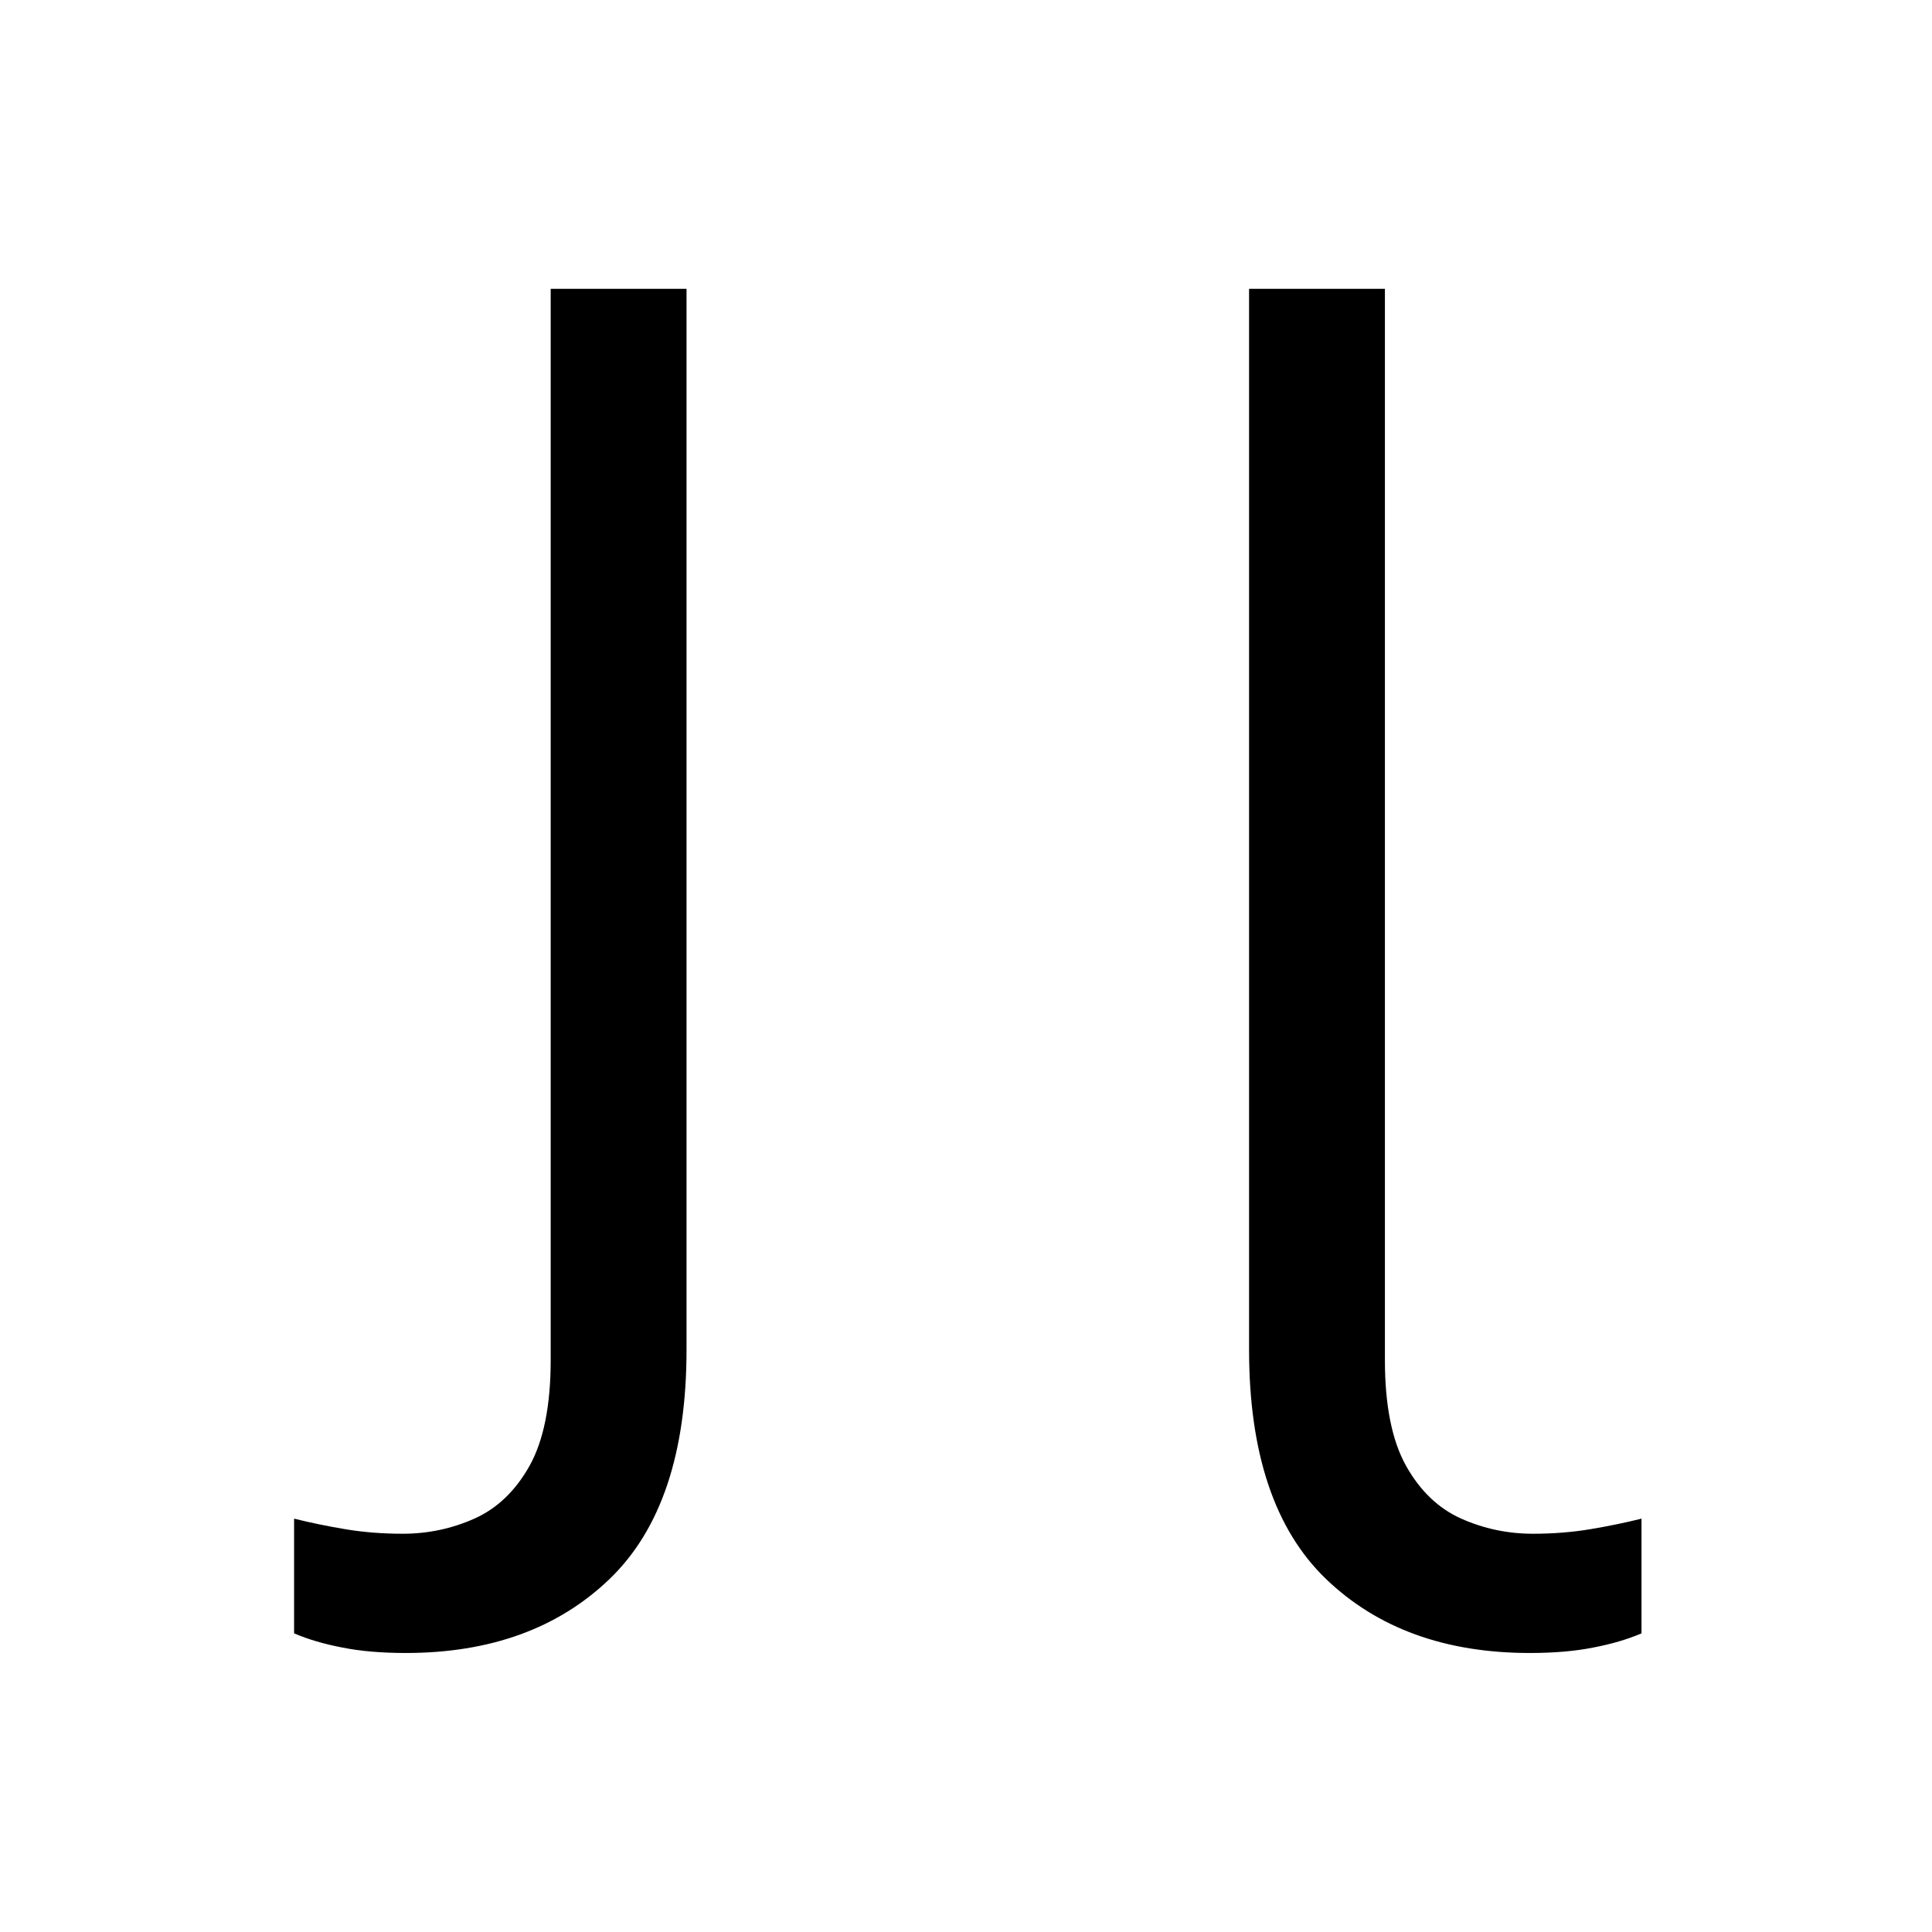
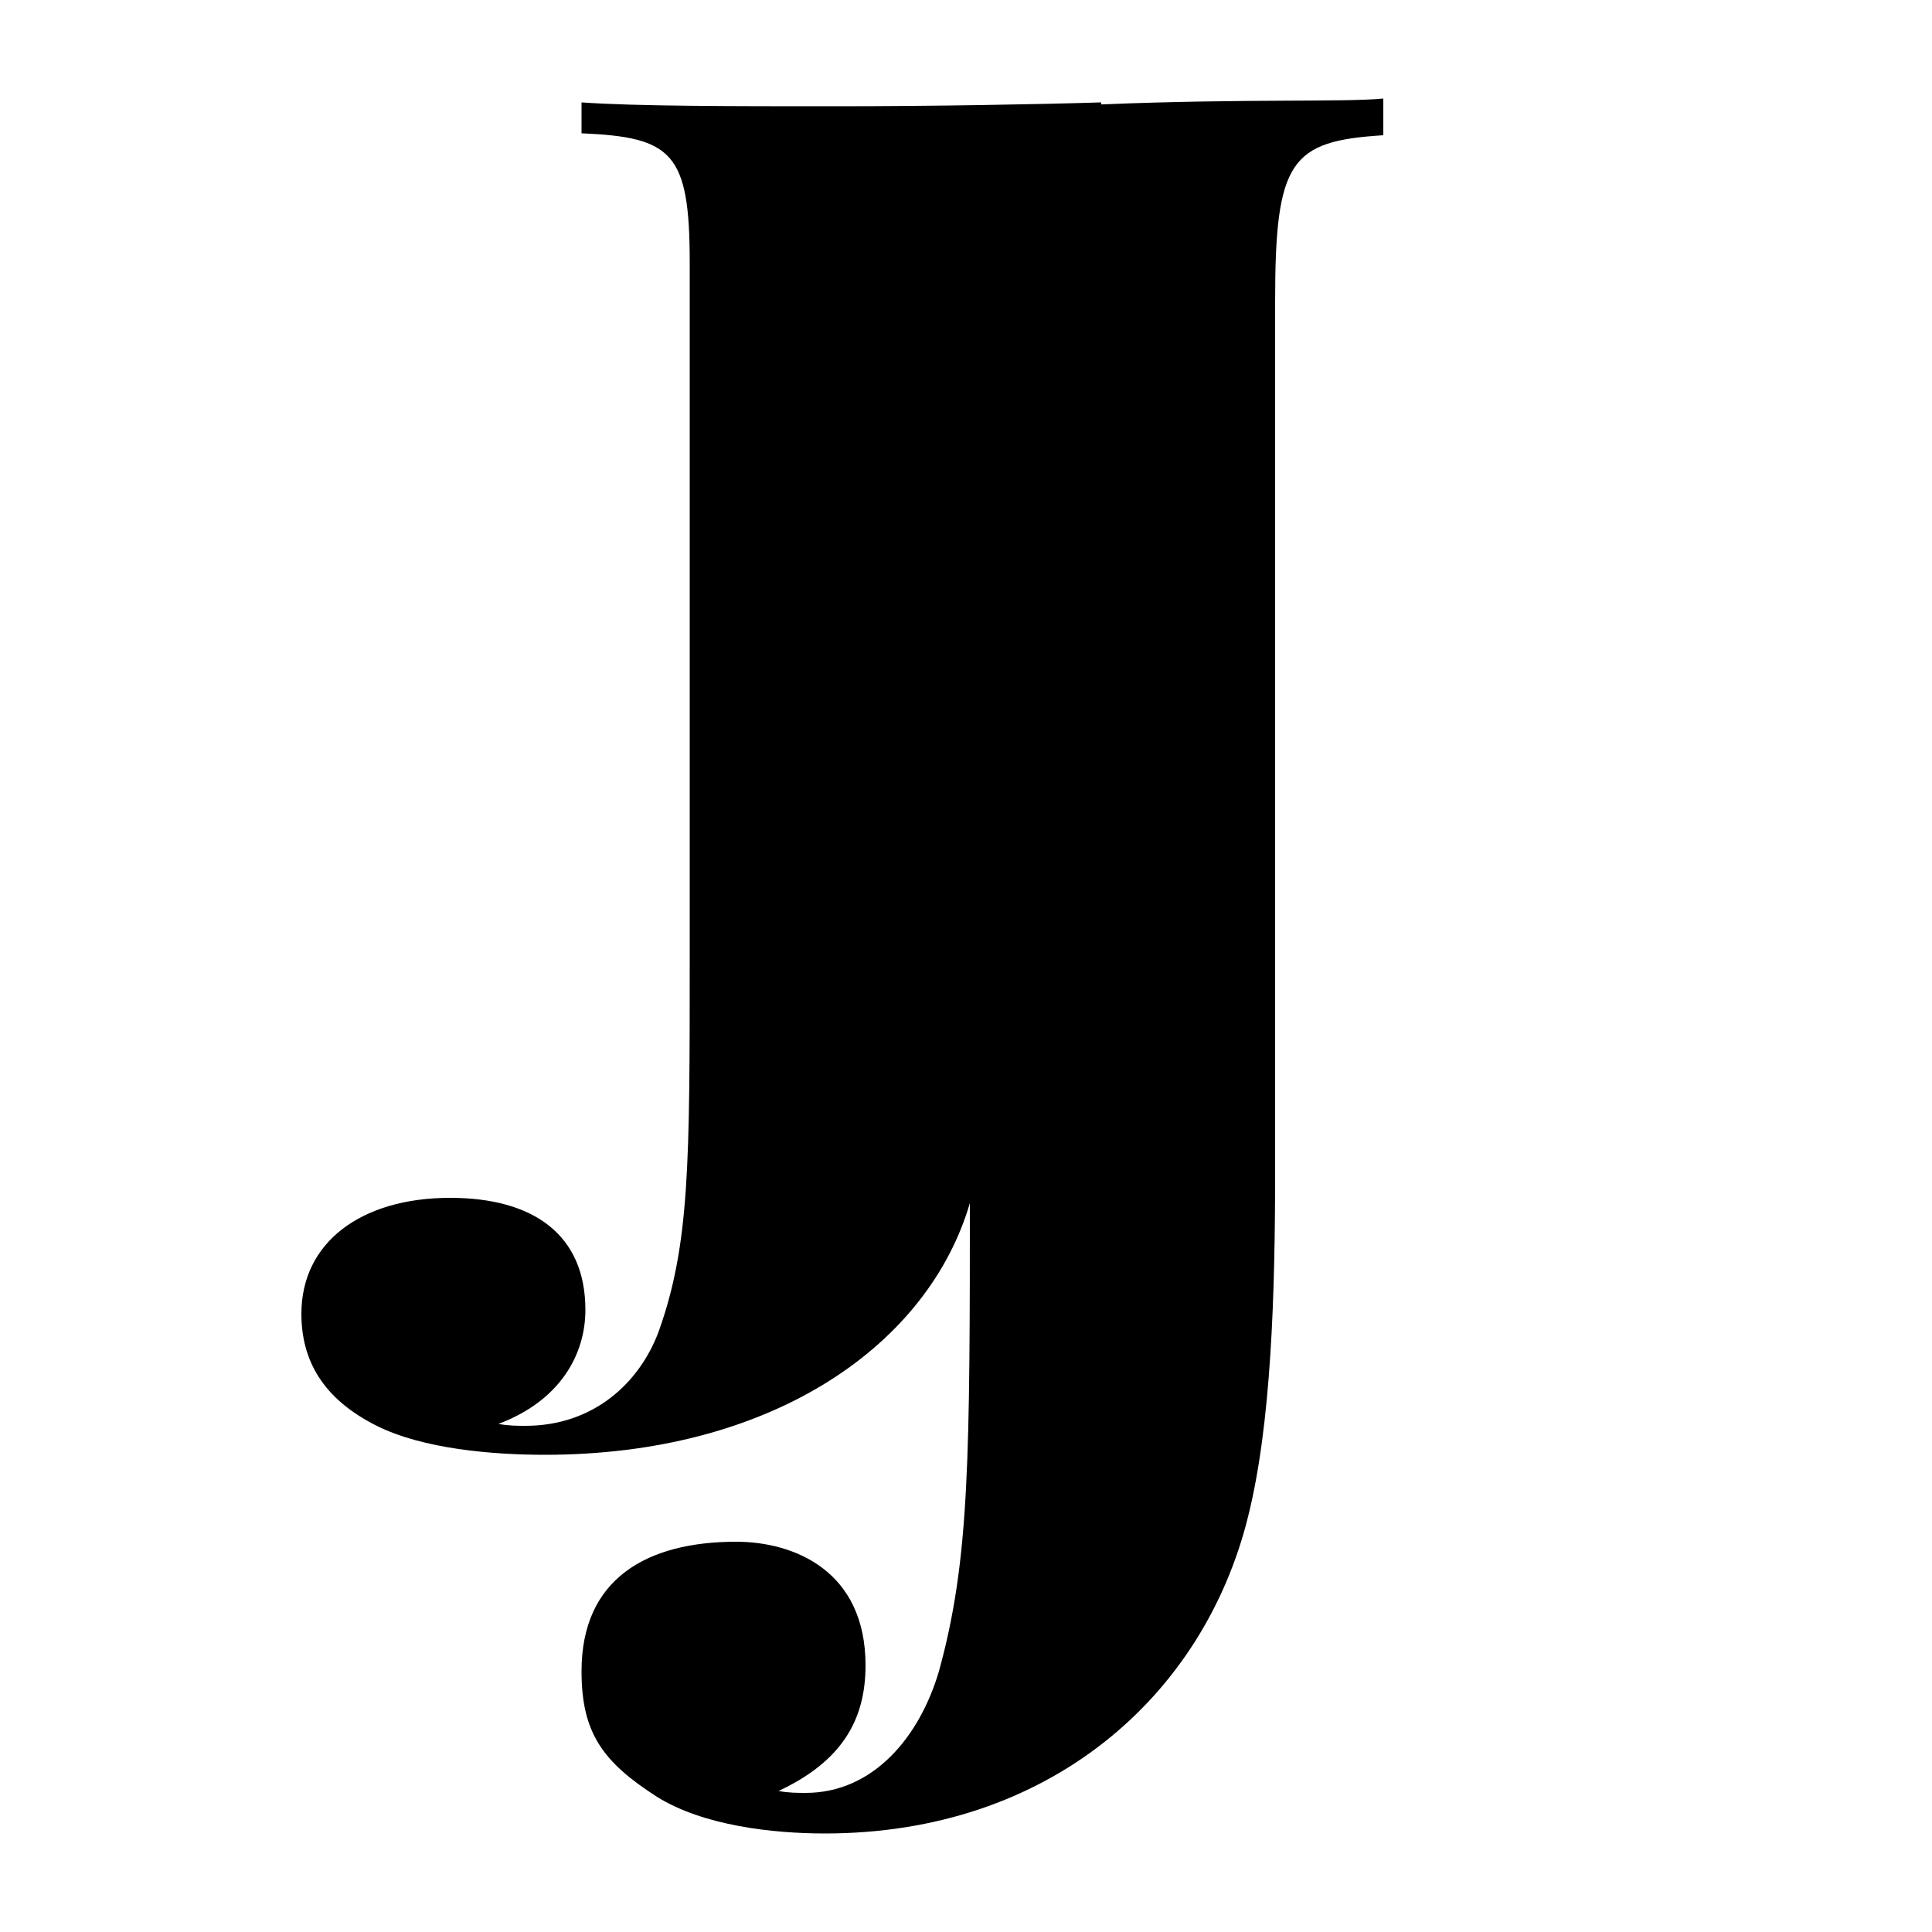
- <svg xmlns="http://www.w3.org/2000/svg" version="1.1" id="Layer_1" x="0px" y="0px" viewBox="0 0 100 100" style="enable-background:new 0 0 100 100;" xml:space="preserve">
-   <style type="text/css">
- 	.logo{font-family:'PlayfairDisplay-Black'; font-size:78.098px;}
- </style>
-   <text id="j_left" transform="matrix(1 0 0 1 21.316 70.7146)" class="logo">J</text>
-   <text id="j_right" transform="matrix(-1 0 0 1 78.8703 70.7146)" class="logo">J</text>
+ <svg xmlns="http://www.w3.org/2000/svg" version="1.1" id="Layer_1" x="0px" y="0px" viewBox="-139 81 100 100" style="enable-background:new -139 81 100 100;" xml:space="preserve">
+   <path id="j_left" d="M-81.9,87.9c-4.8,0.2-5.6,1-5.6,6.7v28.6c0,2,0,4.2,0,6.4c0,5-0.2,10.2-1.4,14c-2.3,7.2-10.3,12.7-21.9,12.7  c-2.7,0-6.3-0.3-8.7-1.5c-2.8-1.4-3.9-3.4-3.9-5.8c0-3.7,3.1-6,7.7-6c4.3,0,7,1.9,7,5.8c0,2.3-1.3,4.7-4.5,5.9  c0.5,0.1,1,0.1,1.4,0.1c3.5,0,5.9-2.2,6.9-4.9c1.6-4.5,1.6-8.7,1.6-19.4V94.6c0-5.7-0.9-6.5-5.6-6.7v-1.6c2.8,0.2,7.8,0.2,13.1,0.2  c5.1,0,10.6-0.1,13.8-0.2V87.9z" />
+   <path id="j_right" d="M-67.4,88c-4.8,0.3-5.6,1.3-5.6,8.6v36.8c0,2.5,0,5.4,0,8.2c0,6.4-0.2,13.1-1.4,17.9  c-2.3,9.3-10.3,16.4-21.9,16.4c-2.7,0-6.3-0.4-8.7-1.9c-2.8-1.8-3.9-3.3-3.9-6.5c0-4.8,3.4-6.7,8-6.7c3,0,6.7,1.5,6.7,6.4  c0,2.9-1.3,5-4.5,6.5c0.5,0.1,1,0.1,1.4,0.1c3.5,0,5.9-2.9,6.9-6.3c1.6-5.8,1.6-11.1,1.6-25V96.7c0-7.3-0.9-8.3-5.6-8.6l-0.4-1.4  c2.8,0.2,7.6-0.1,12.9-0.3c7.4-0.3,12.4-0.1,14.5-0.3V88z" />
</svg>
